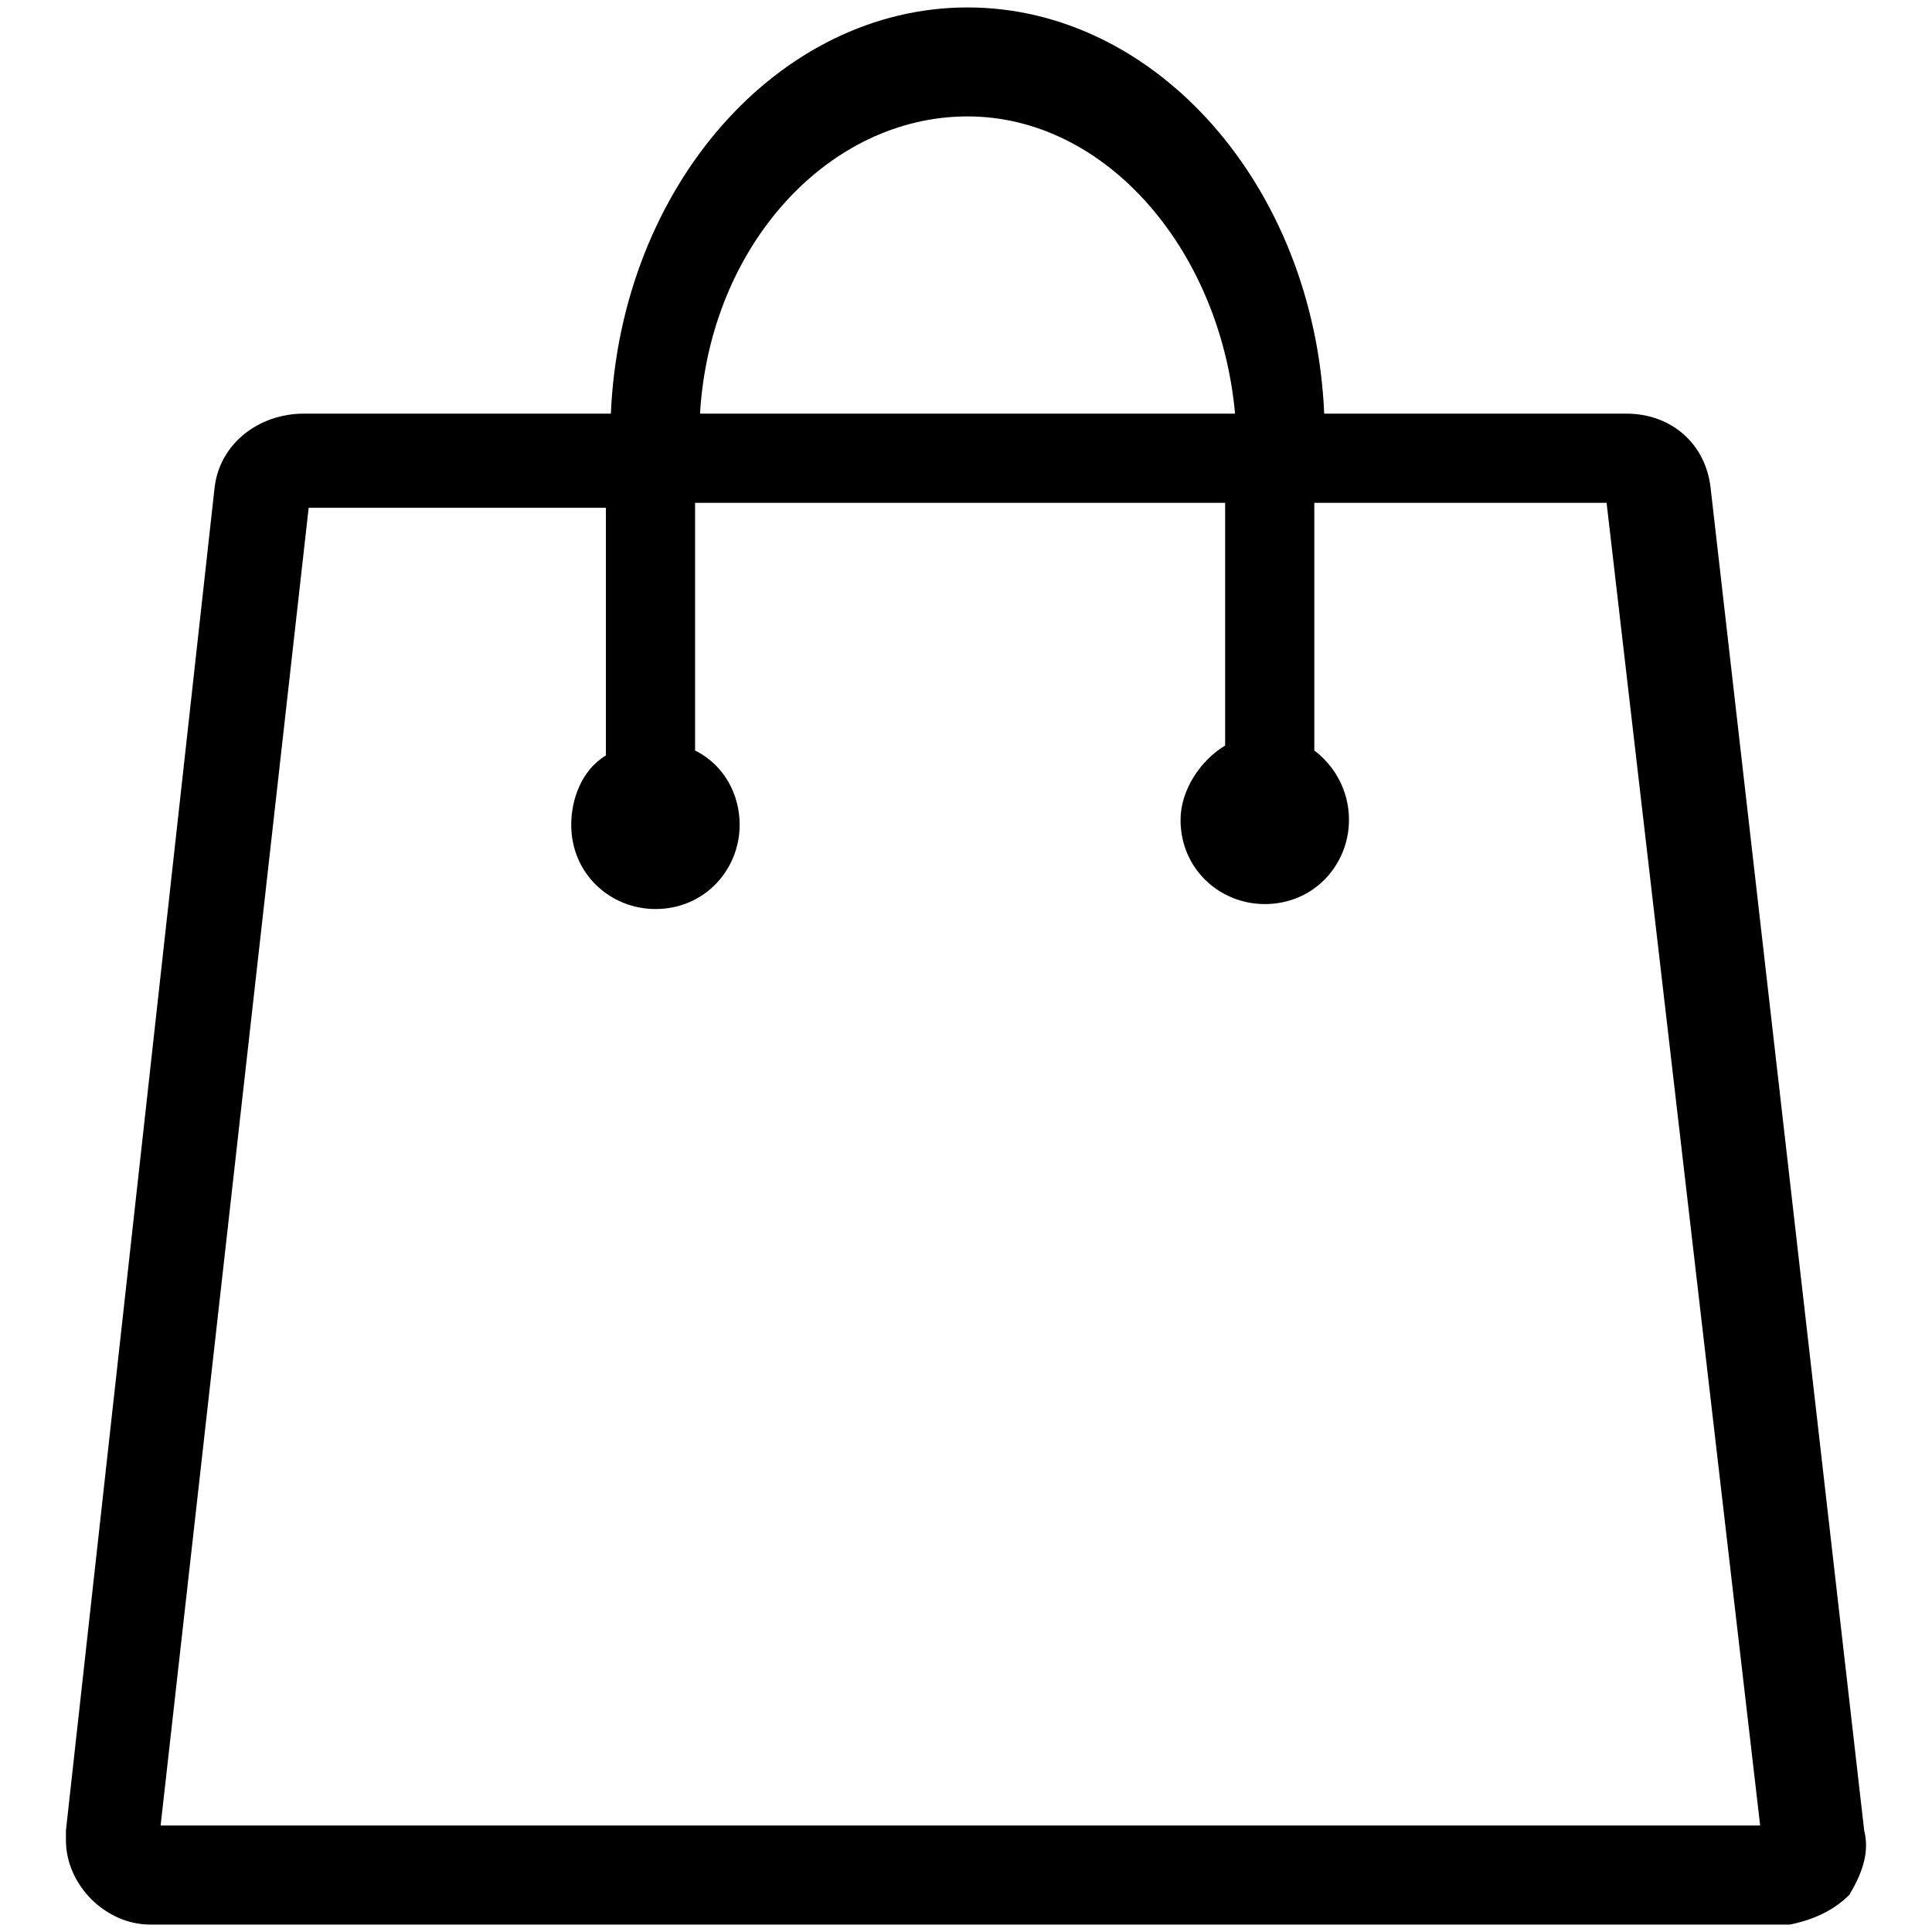
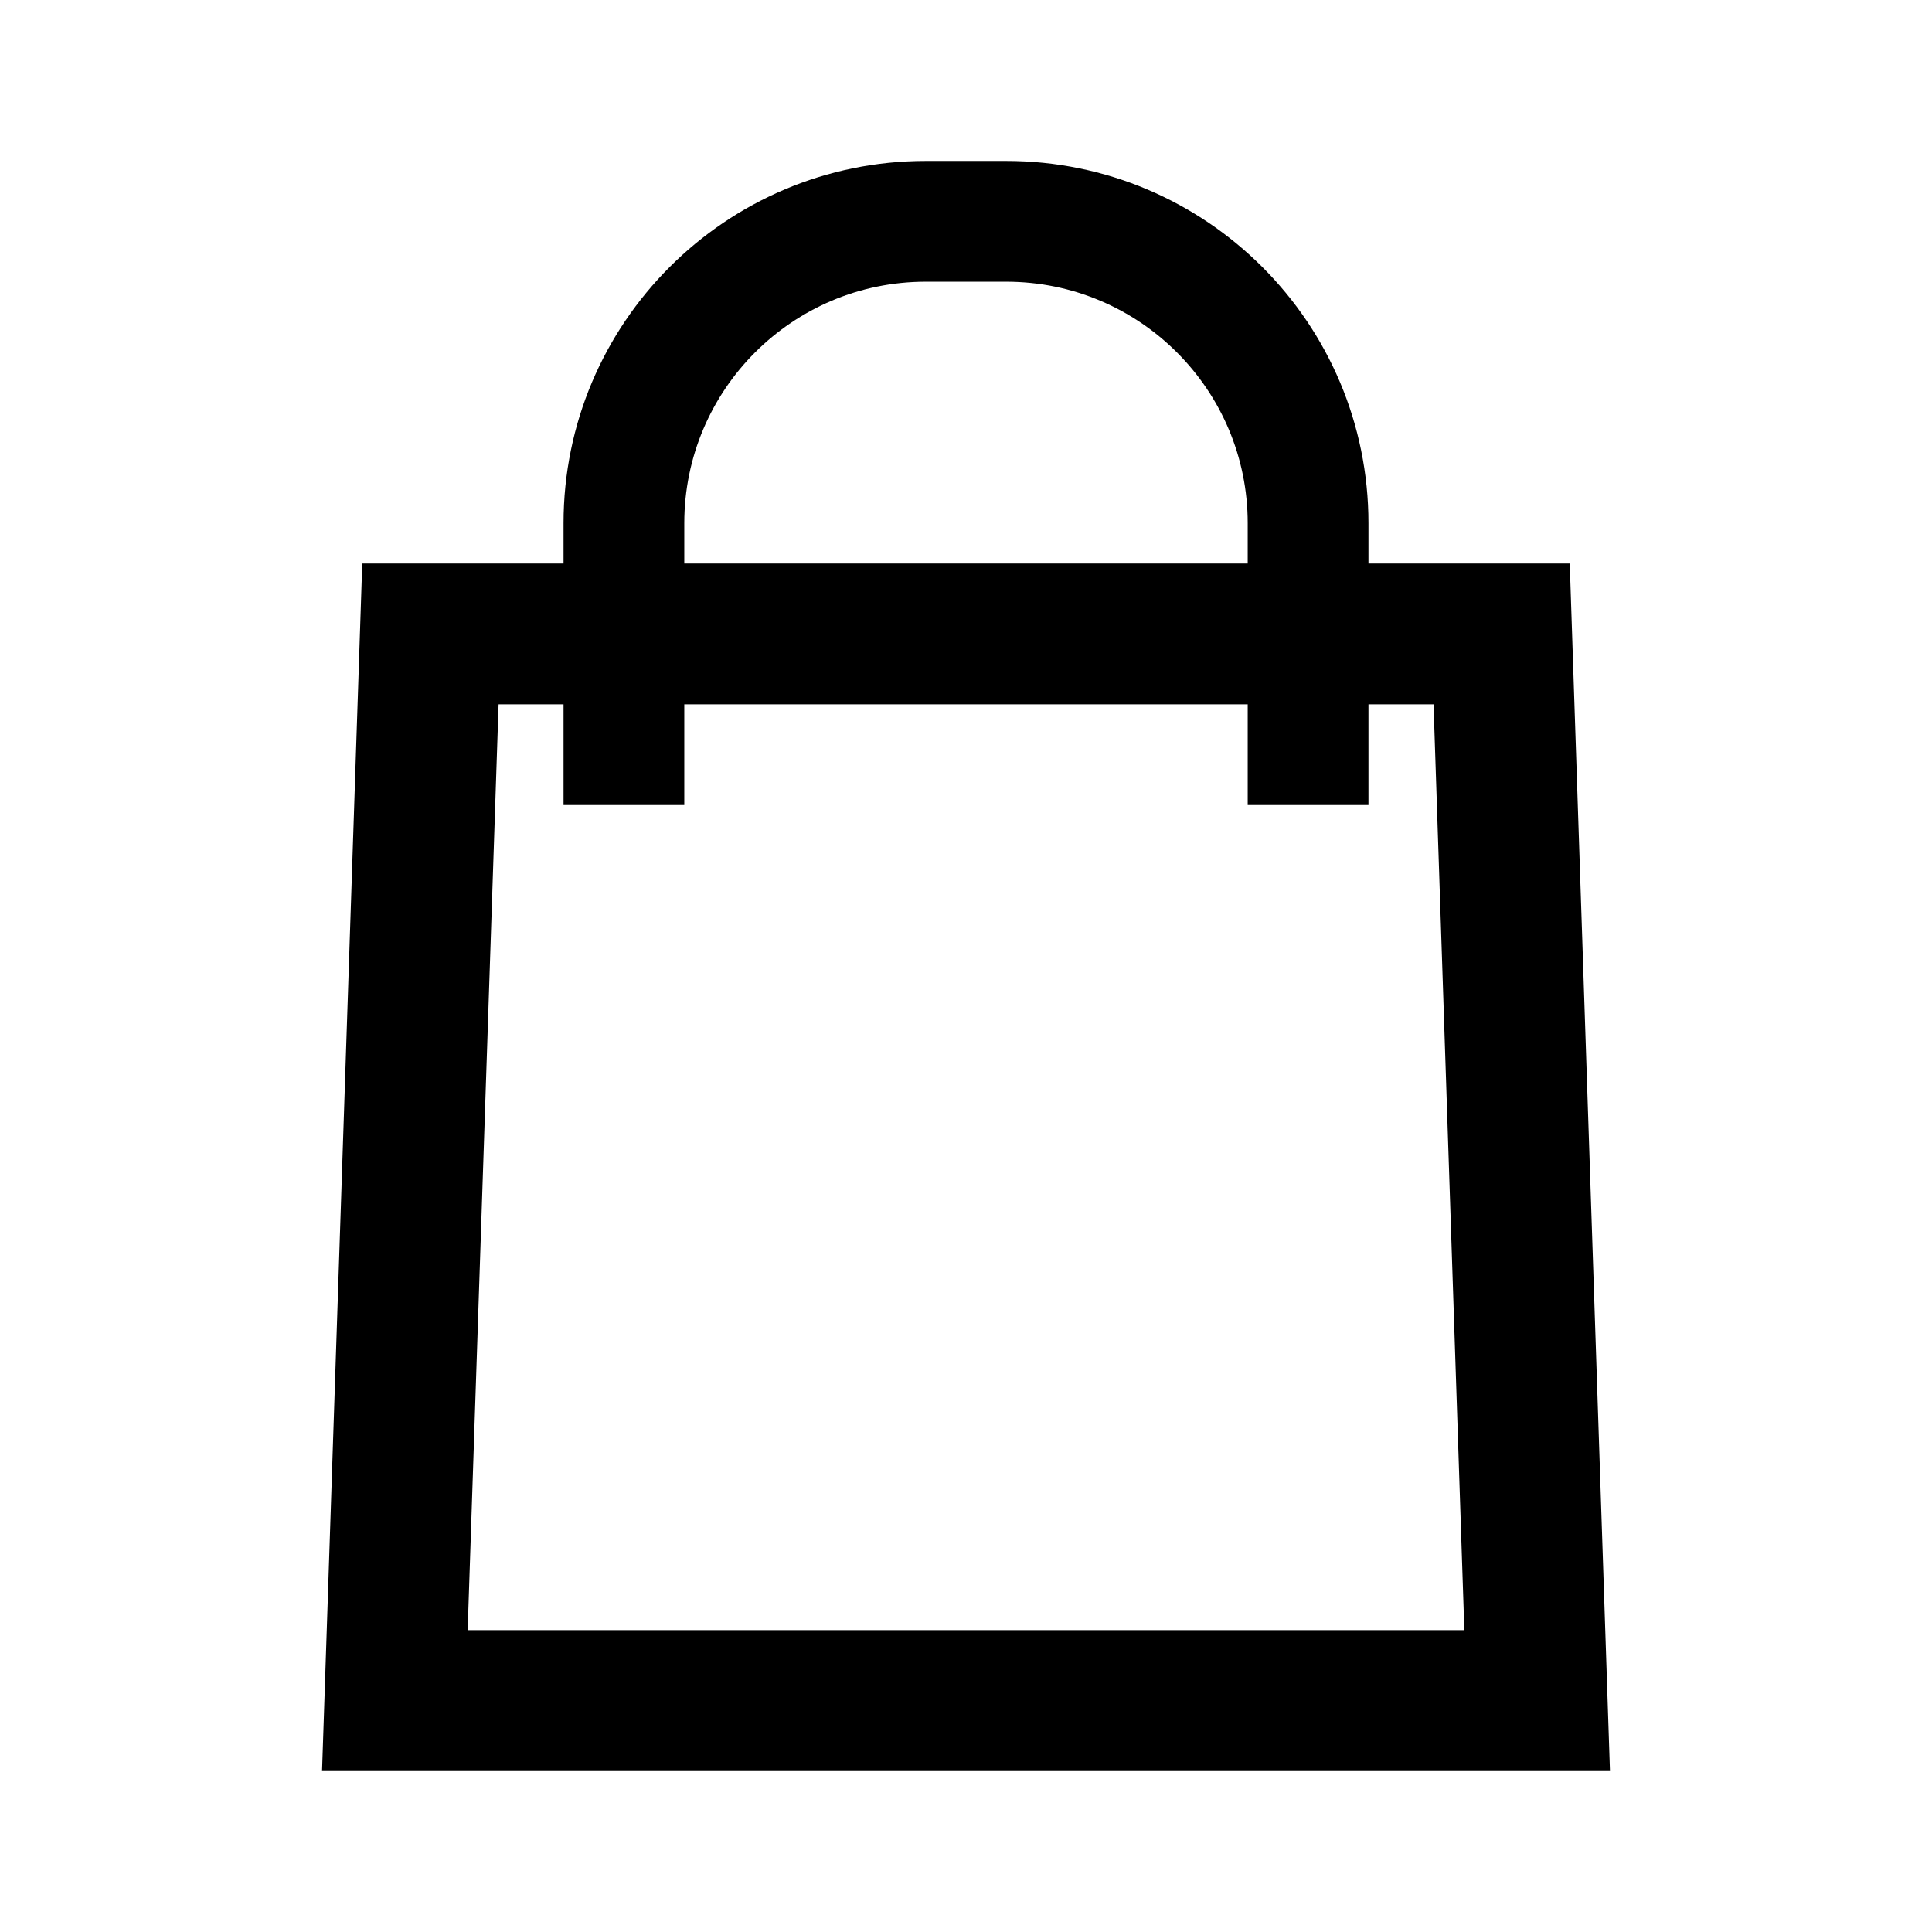
- <svg xmlns="http://www.w3.org/2000/svg" width="39" height="39" viewBox="0 0 39 39">
-   <path fill="currentColor" d="M37.631 36.95l-3.1-27.1c-.1-.9-.8-1.5-1.7-1.5h-6.1c-.2-4.6-3.4-8.2-7.2-8.2-3.8 0-7 3.6-7.2 8.2h-6.2c-.9 0-1.7.6-1.8 1.5l-3 27.1v.2c0 .9.8 1.7 1.7 1.7h33.1c.5-.1.9-.3 1.2-.6.3-.5.4-.9.3-1.3zm-18.1-34.6c2.8 0 5.1 2.7 5.4 6h-10.8c.2-3.4 2.6-6 5.4-6zm-16.3 34.6l3-26.7h6v5c-.5.3-.7.9-.7 1.4 0 1 .8 1.7 1.7 1.7 1 0 1.7-.8 1.7-1.7 0-.6-.3-1.2-.9-1.5v-5h10.7v4.9c-.5.3-.9.9-.9 1.5 0 1 .8 1.7 1.7 1.7 1 0 1.7-.8 1.7-1.7 0-.6-.3-1.1-.7-1.4v-5h5.9l3.1 26.7h-32.3z" />
+ <svg xmlns="http://www.w3.org/2000/svg" width="16" height="16" viewBox="0 0 16 16" fill="none">
+   <path fill-rule="evenodd" clip-rule="evenodd" d="M8.333 2.333H7.667C6.562 2.333 5.667 3.229 5.667 4.333V4.667H10.333V4.333C10.333 3.229 9.438 2.333 8.333 2.333ZM11.333 4.667V4.333C11.333 2.676 9.99 1.333 8.333 1.333H7.667C6.01 1.333 4.667 2.676 4.667 4.333V4.667H3L2.706 13.5L2.667 14.667H3.834H12.166H13.333L13.294 13.5L13 4.667H11.333ZM10.333 5.833V6.667H11.333V5.833H11.872L12.127 13.5H3.873L4.129 5.833H4.667V6.667H5.667V5.833H10.333Z" fill="currentColor" />
</svg>
